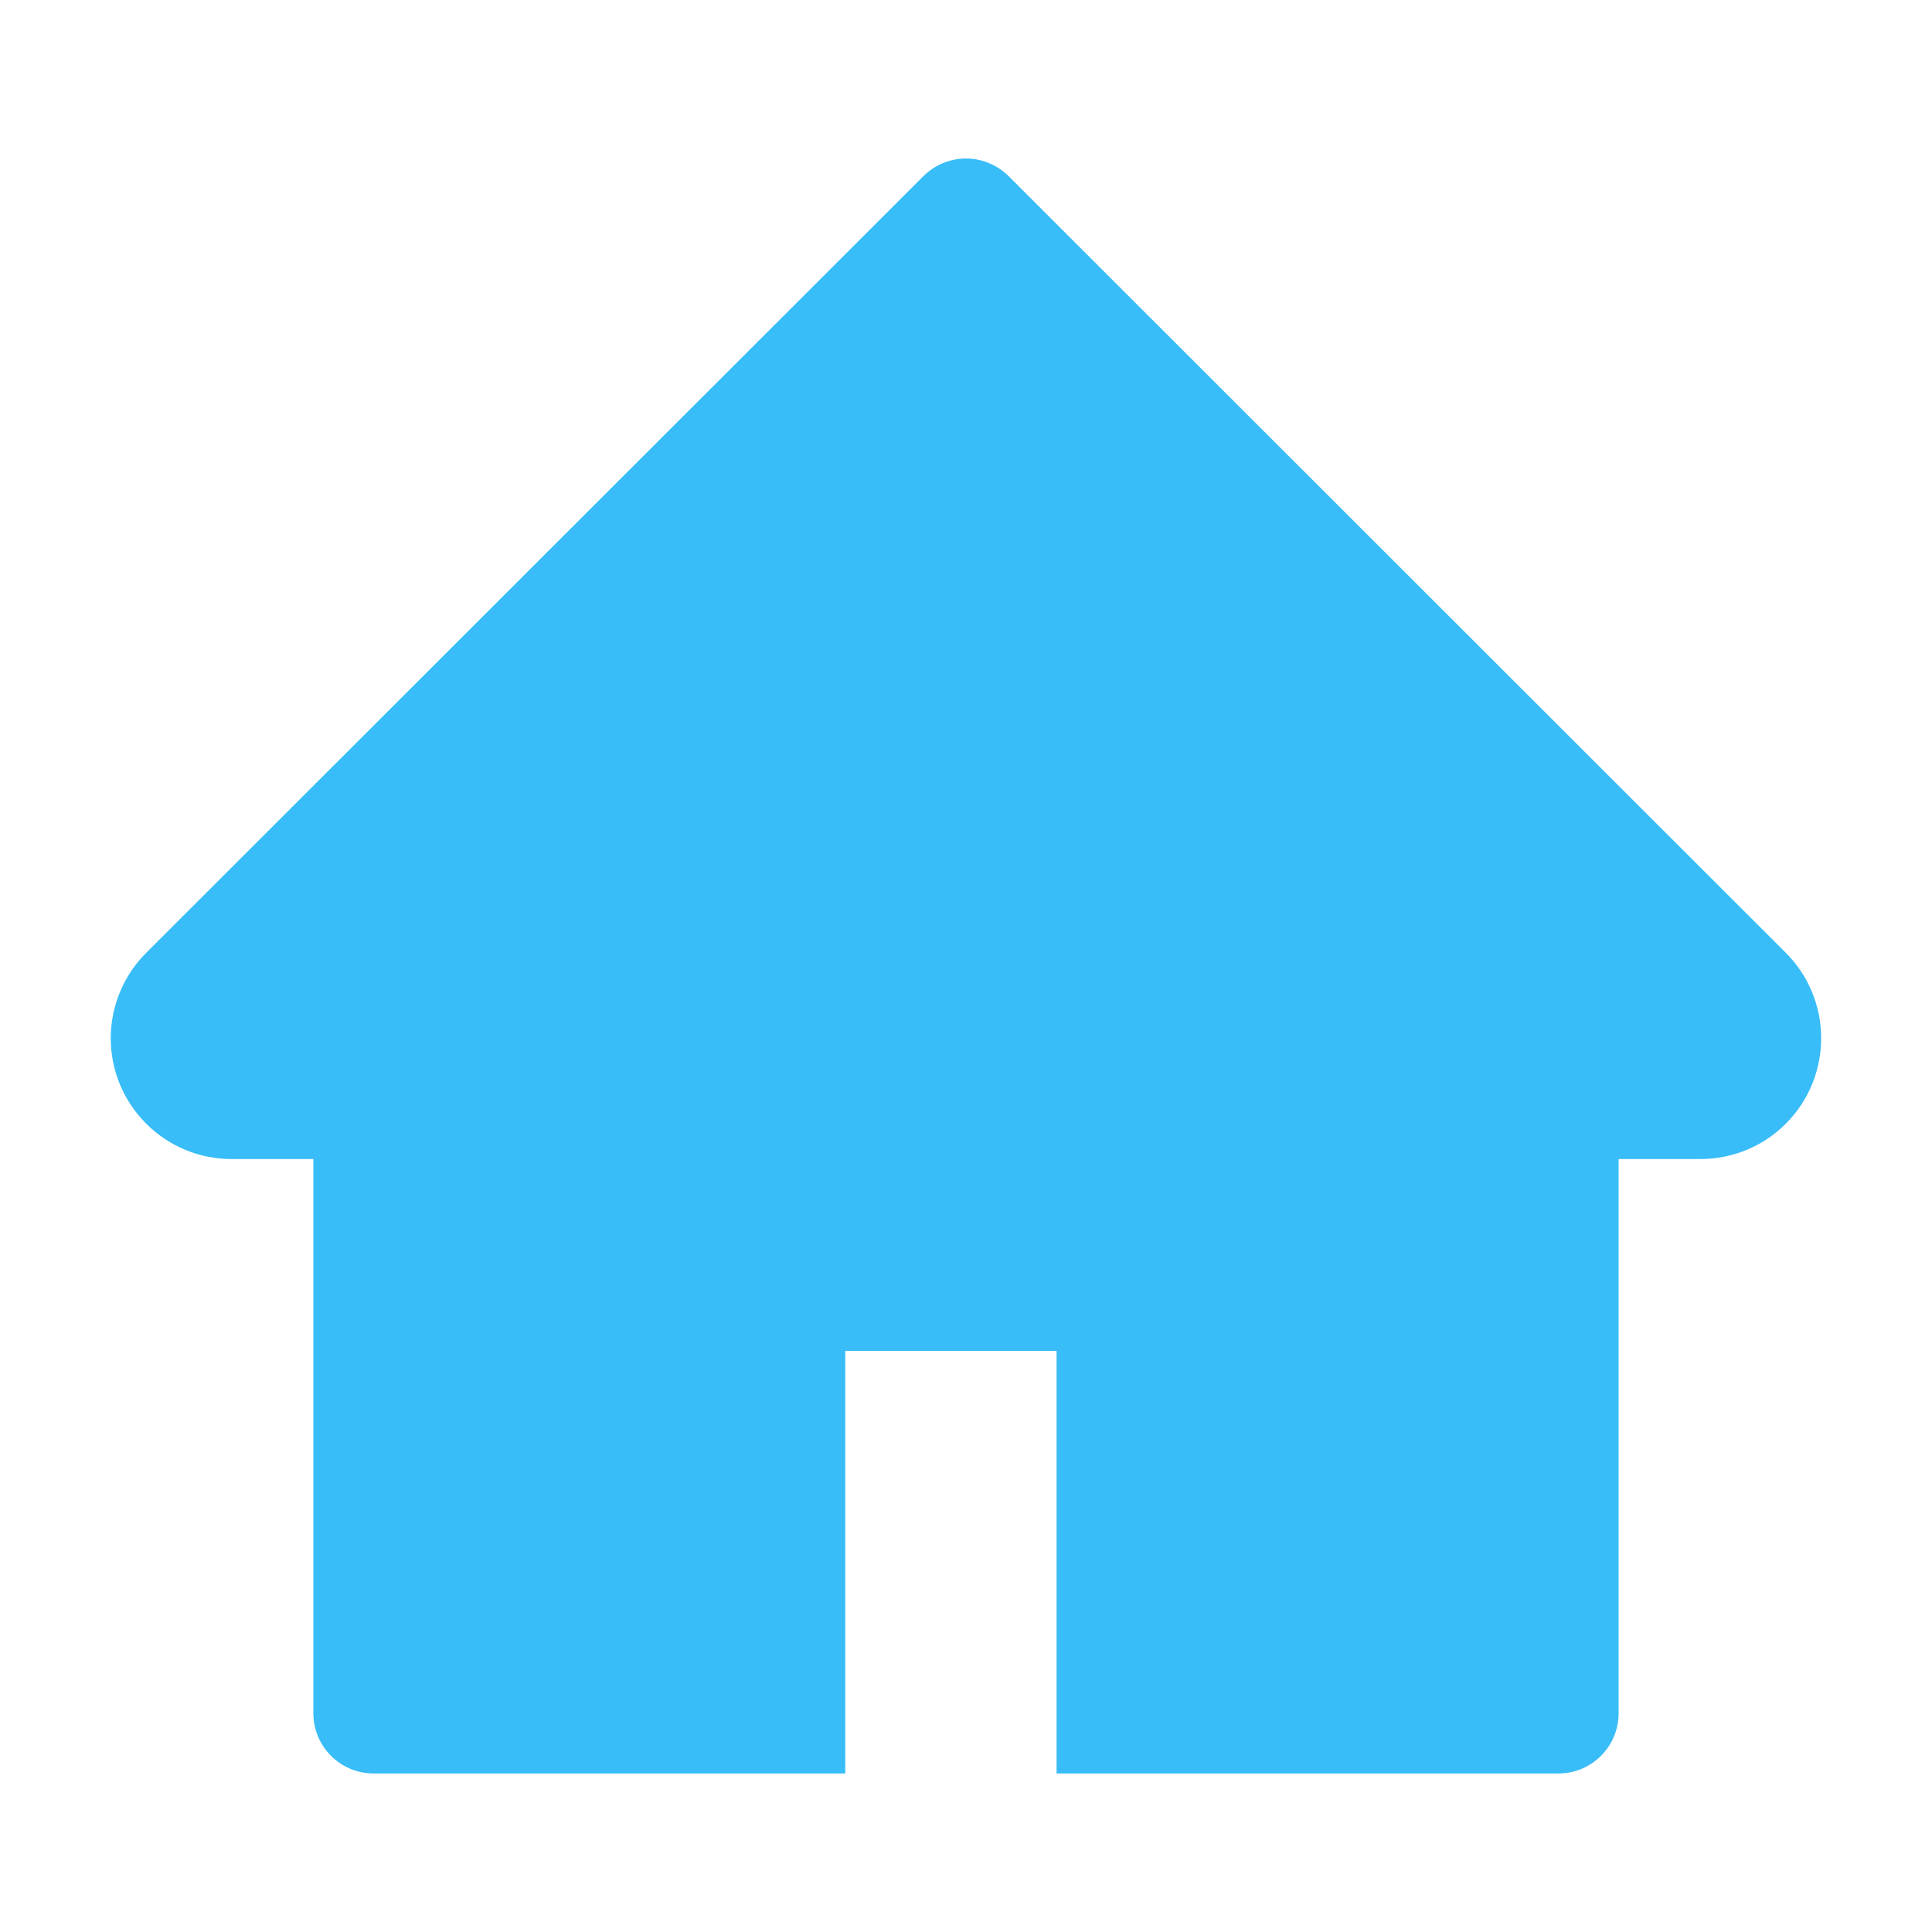
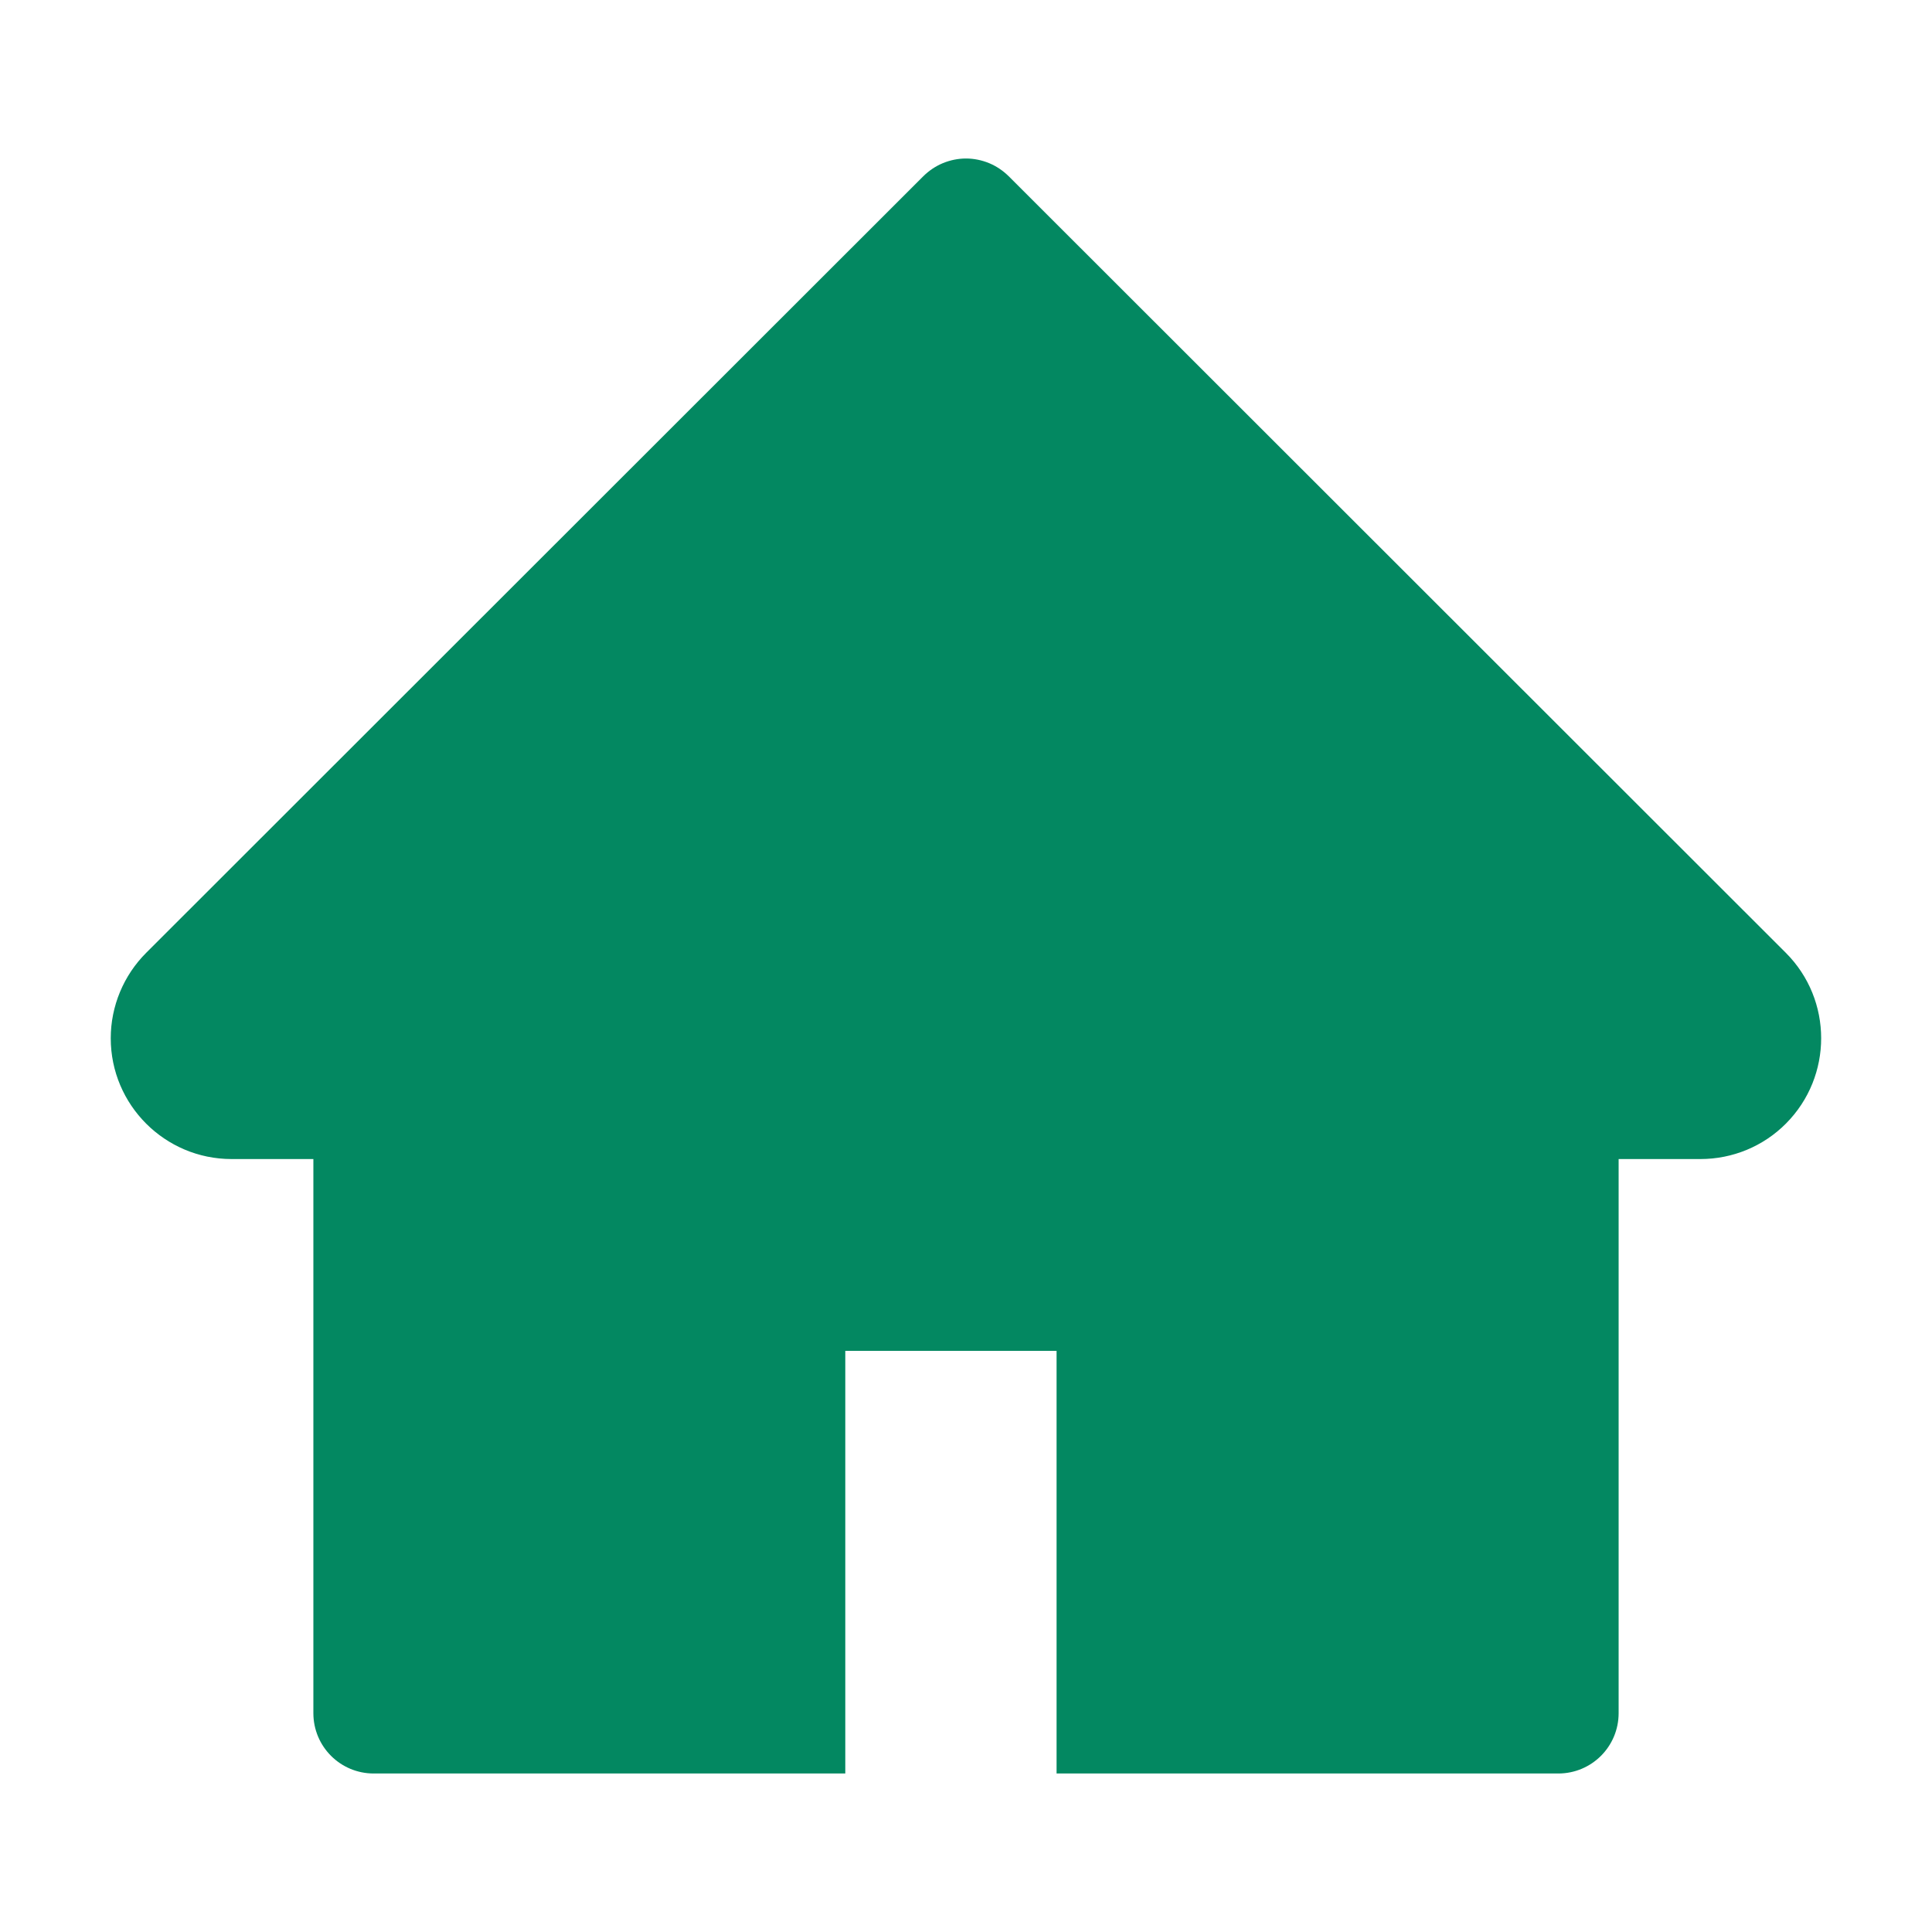
<svg xmlns="http://www.w3.org/2000/svg" width="25" height="25" viewBox="0 0 25 25" fill="038861">
-   <path d="M23.108 12.329L13.052 2.28C12.979 2.208 12.893 2.15 12.799 2.111C12.704 2.072 12.602 2.051 12.5 2.051C12.398 2.051 12.296 2.072 12.201 2.111C12.107 2.15 12.021 2.208 11.948 2.28L1.892 12.329C1.599 12.622 1.433 13.02 1.433 13.435C1.433 14.297 2.134 14.998 2.996 14.998H4.055V22.168C4.055 22.6 4.404 22.949 4.836 22.949H10.938V17.48H13.672V22.949H20.164C20.596 22.949 20.945 22.6 20.945 22.168V14.998H22.004C22.419 14.998 22.817 14.834 23.11 14.539C23.718 13.928 23.718 12.939 23.108 12.329Z" fill="#38BDF8" />
+   <path d="M23.108 12.329L13.052 2.28C12.979 2.208 12.893 2.15 12.799 2.111C12.704 2.072 12.602 2.051 12.5 2.051C12.398 2.051 12.296 2.072 12.201 2.111C12.107 2.15 12.021 2.208 11.948 2.28L1.892 12.329C1.599 12.622 1.433 13.02 1.433 13.435C1.433 14.297 2.134 14.998 2.996 14.998H4.055V22.168C4.055 22.6 4.404 22.949 4.836 22.949H10.938V17.48H13.672V22.949H20.164C20.596 22.949 20.945 22.6 20.945 22.168V14.998H22.004C22.419 14.998 22.817 14.834 23.11 14.539C23.718 13.928 23.718 12.939 23.108 12.329Z" fill="#038861" />
</svg>
